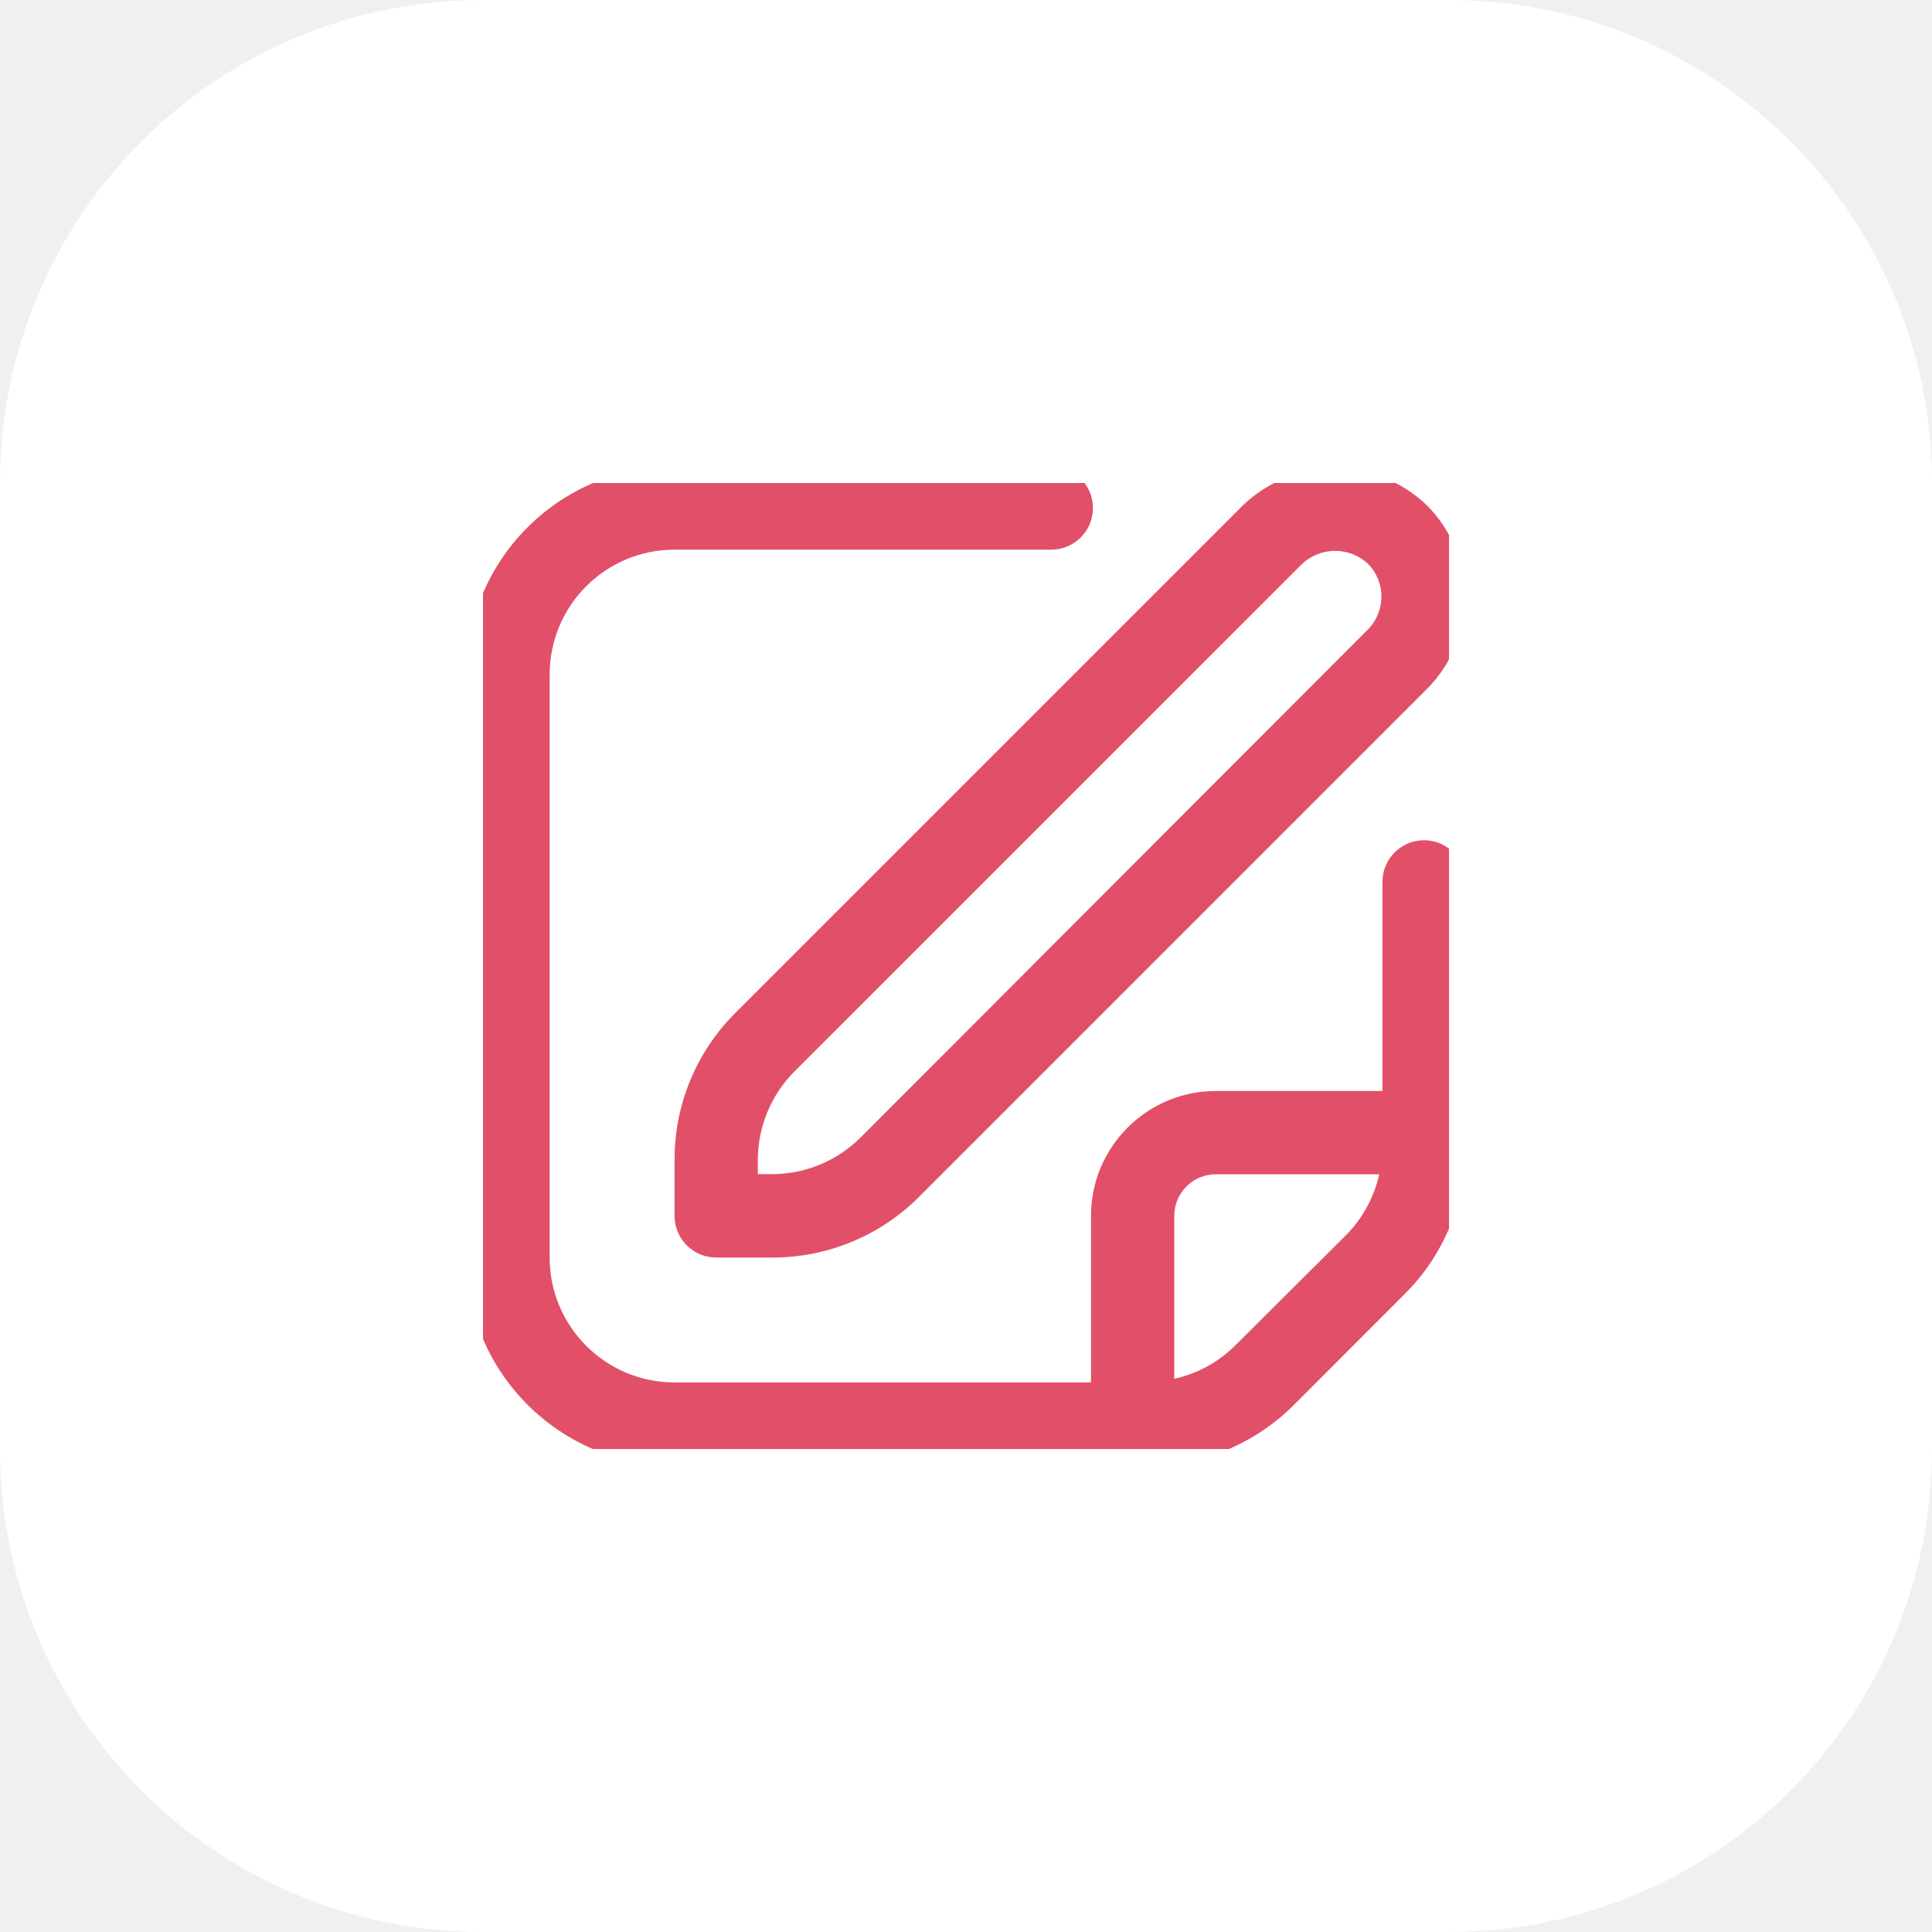
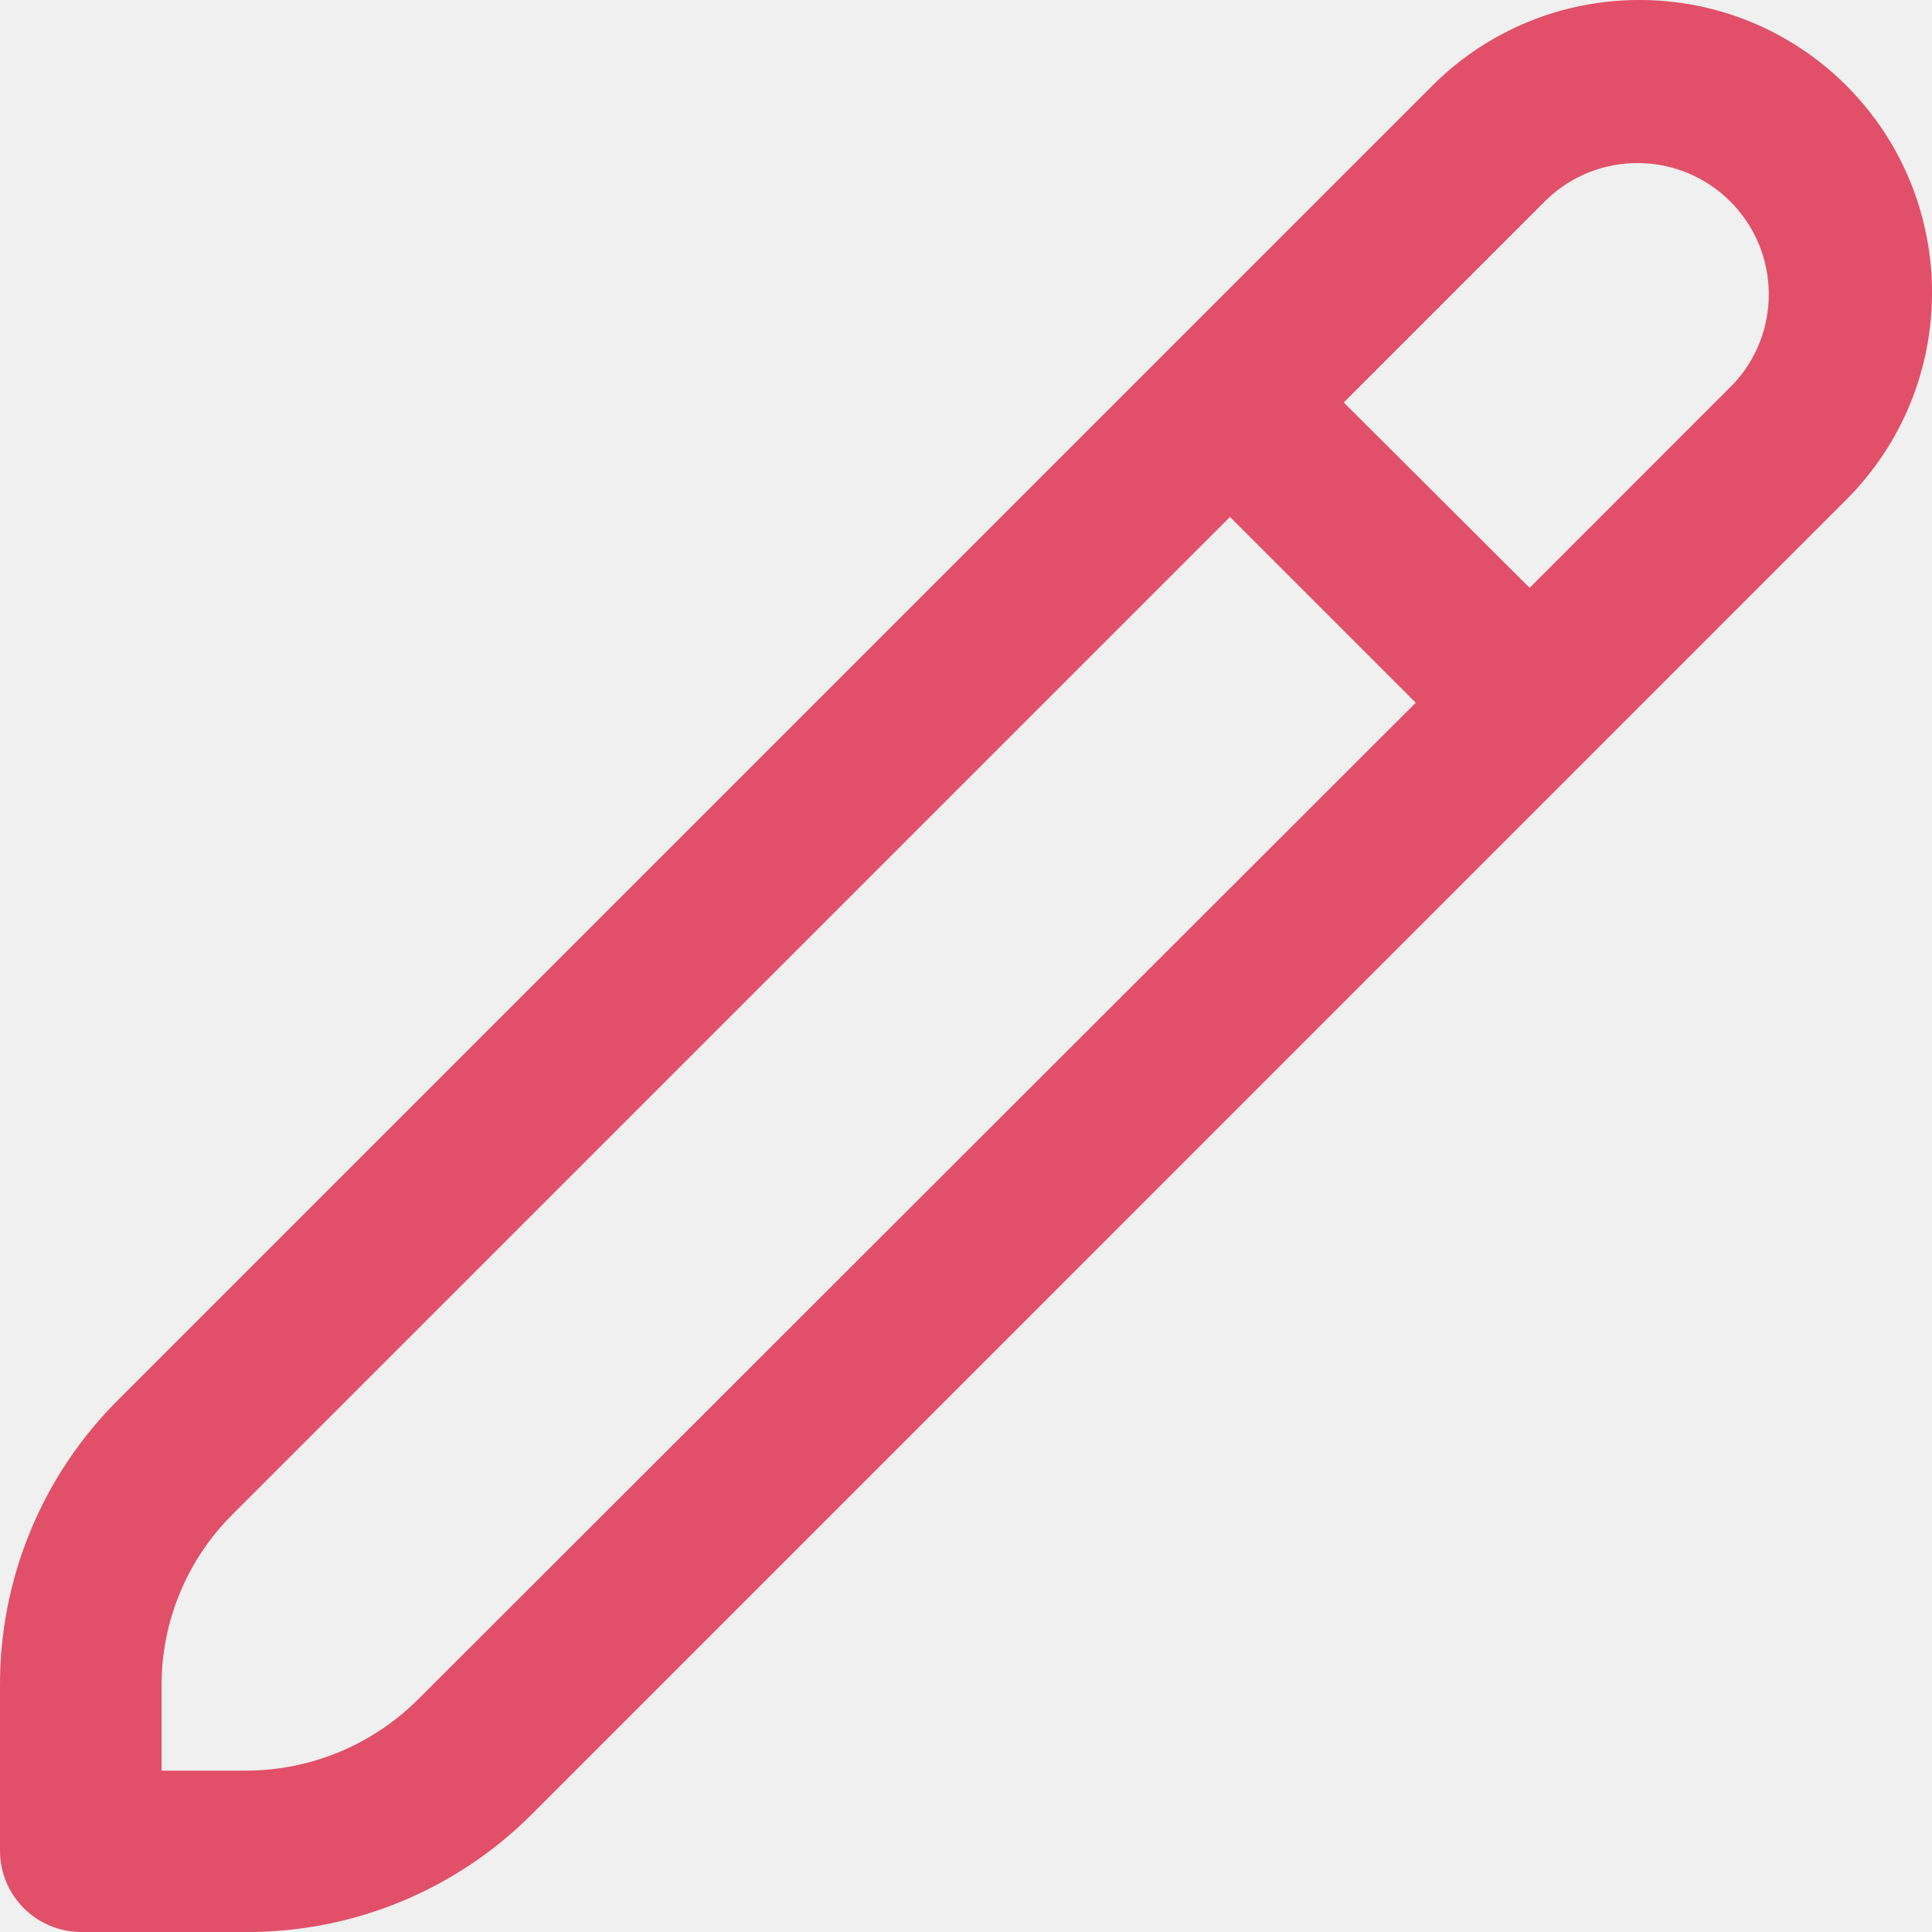
- <svg xmlns="http://www.w3.org/2000/svg" width="20" height="20" viewBox="0 0 20 20">
+ <svg xmlns="http://www.w3.org/2000/svg" width="19" height="19" viewBox="0 0 19 19">
  <defs>
-     <clipPath id="clip-path">
-       <path id="Rectangle_2426" fill="#e15068" stroke="#ddd" d="M0 0H10V10H0z" />
+     <clipPath id="8h5h4x41ja">
+       <path fill="#e15068" stroke="#707070" d="M0 0H19V19H0z" transform="translate(797 177)" />
    </clipPath>
-     <style>
-             .cls-4{fill:#e15068}
-         </style>
  </defs>
-   <g id="edit-icon" transform="translate(-607 -602)">
-     <g id="edit-icon-sm">
-       <rect id="Rectangle_2424" width="20" height="20" fill="#fff" rx="5" transform="translate(607 602)" />
-       <g id="Mask_Group_140" clip-path="url(#clip-path)" transform="translate(612 607)">
-         <g id="fi-rr-edit" transform="translate(-.172 -.172)">
-           <path id="Path_13539" d="M9.011.41L3.756 5.665a2.141 2.141 0 0 0-.631 1.524v.579a.431.431 0 0 0 .431.431h.579a2.141 2.141 0 0 0 1.524-.631l5.255-5.255a1.347 1.347 0 0 0 0-1.9A1.377 1.377 0 0 0 9.011.41zM10.3 1.7L5.049 6.958a1.3 1.3 0 0 1-.914.378h-.148v-.148a1.3 1.3 0 0 1 .378-.914l5.256-5.255a.5.5 0 0 1 .684 0 .484.484 0 0 1-.005.681z" class="cls-4" transform="translate(-.97 -.009)" />
-           <path id="Path_13540" d="M9.914 3.87a.431.431 0 0 0-.431.431v2.165H7.759a1.293 1.293 0 0 0-1.293 1.293v1.724H2.155A1.293 1.293 0 0 1 .862 8.19V2.155A1.293 1.293 0 0 1 2.155.862h3.9a.431.431 0 0 0 0-.862h-3.9A2.158 2.158 0 0 0 0 2.155V8.19a2.158 2.158 0 0 0 2.155 2.155h4.889a2.141 2.141 0 0 0 1.524-.631l1.145-1.146a2.141 2.141 0 0 0 .631-1.524V4.3a.431.431 0 0 0-.43-.43zM7.959 9.1a1.282 1.282 0 0 1-.631.345V7.759a.431.431 0 0 1 .431-.431H9.45a1.3 1.3 0 0 1-.345.631z" class="cls-4" />
-         </g>
-       </g>
-     </g>
+   <g clip-path="url(#8h5h4x41ja)" transform="translate(-797 -177)">
+     <path fill="#e15068" d="M18.158.912a2.881 2.881 0 0 0-4.071 0L1.164 13.835A3.947 3.947 0 0 0 0 16.644v1.631a.8.8 0 0 0 .795.795h1.631a3.946 3.946 0 0 0 2.809-1.163L18.158 4.983a2.881 2.881 0 0 0 0-4.071zM4.111 16.783a2.4 2.4 0 0 1-1.685.7h-.837v-.837a2.368 2.368 0 0 1 .7-1.685l9.807-9.807 1.827 1.827zM17.034 3.859l-1.991 1.992-1.828-1.823 1.992-1.992a1.291 1.291 0 0 1 1.824 1.827z" transform="translate(797 176.93)" />
  </g>
</svg>
